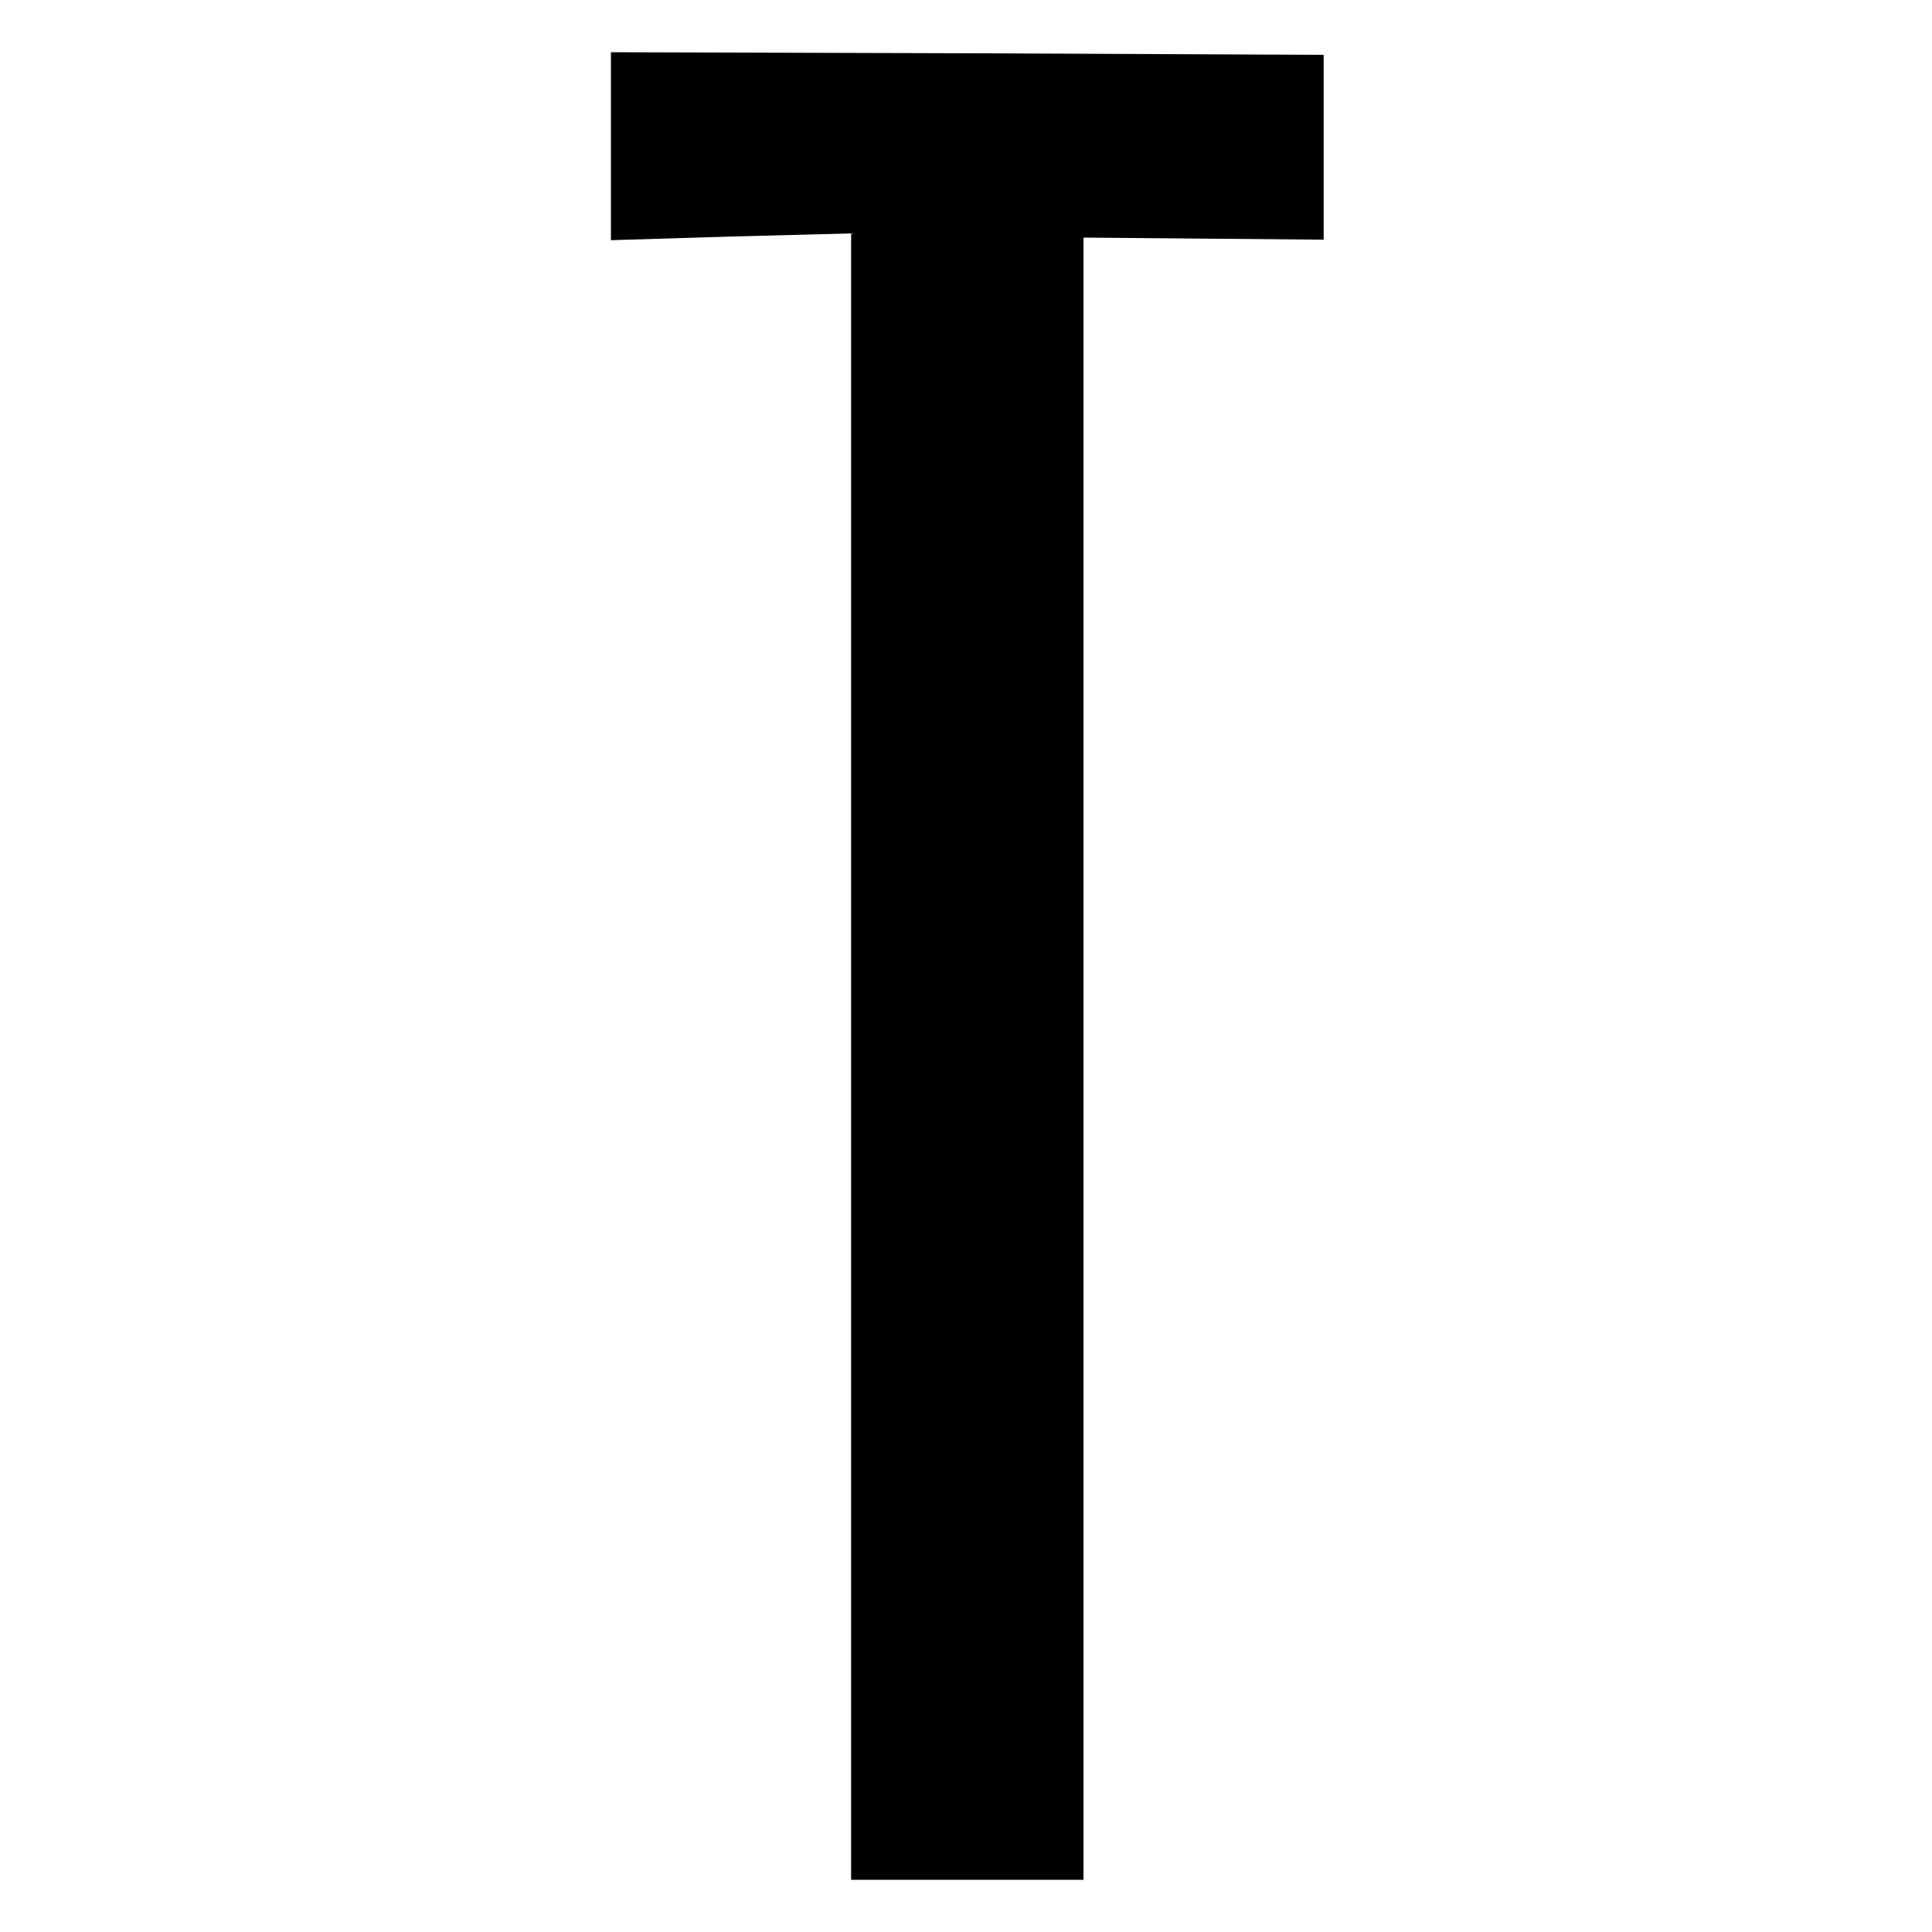
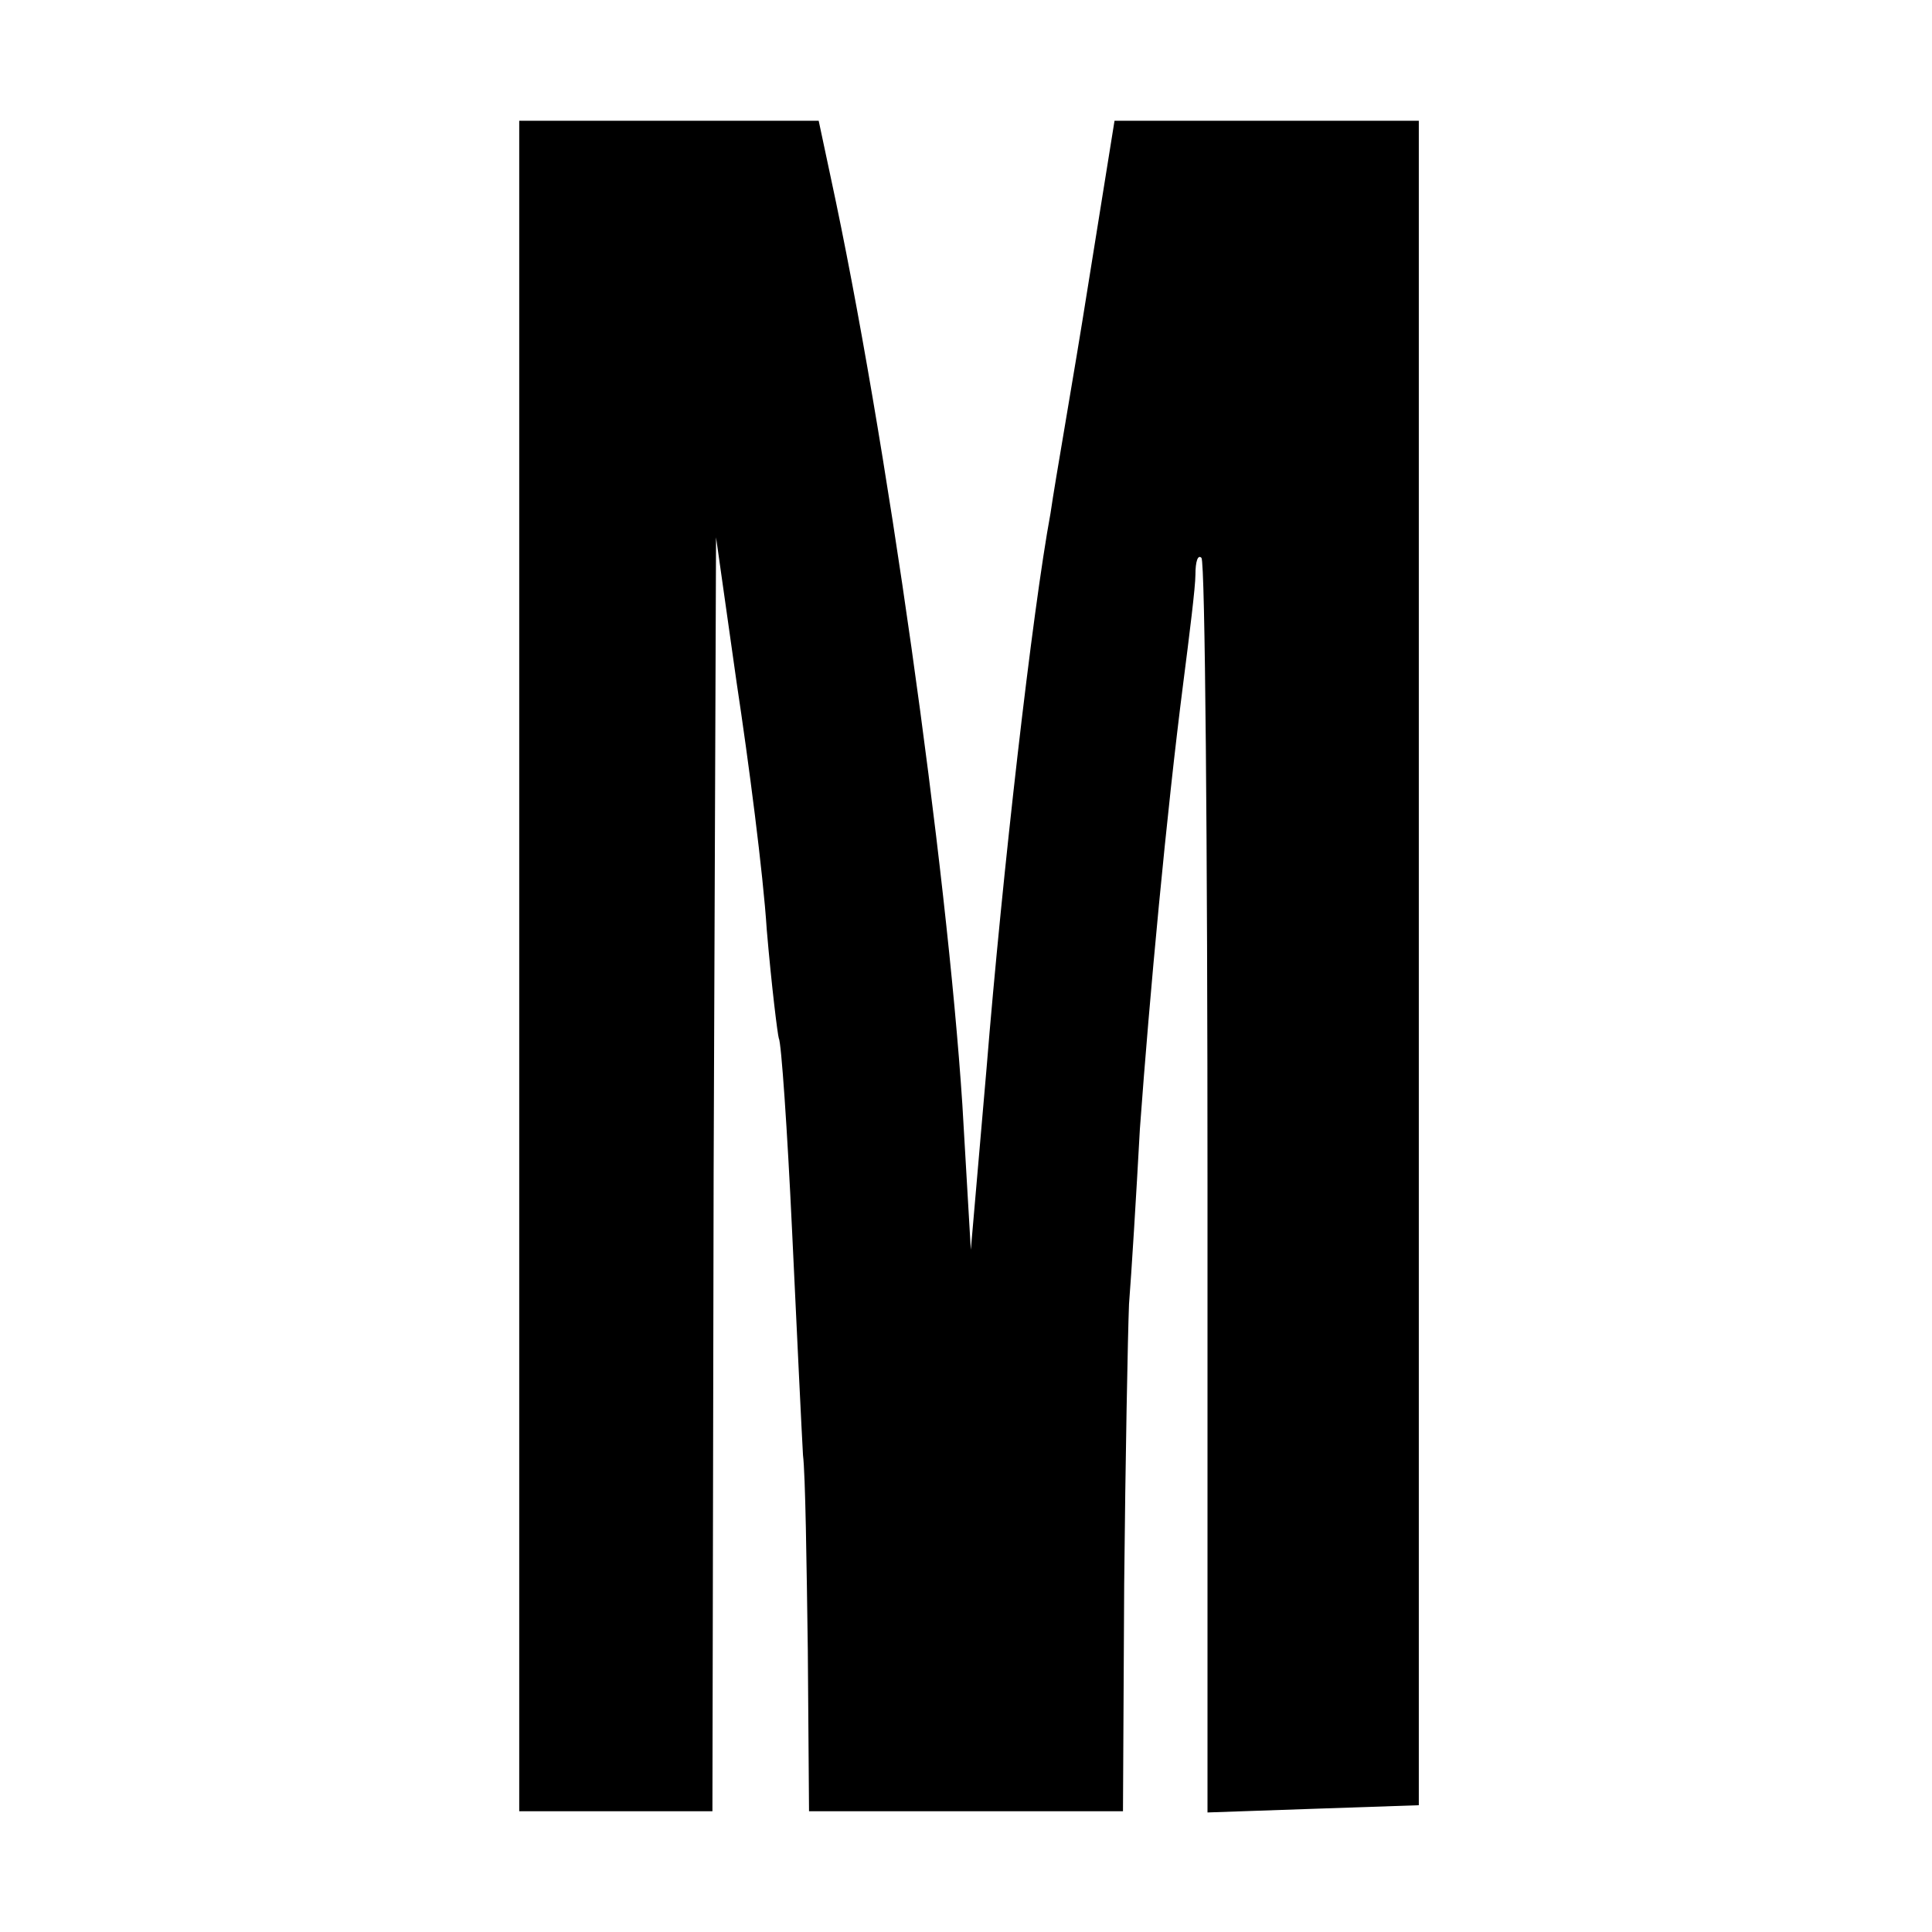
- <svg xmlns="http://www.w3.org/2000/svg" version="1.0" width="370pt" height="370pt" viewBox="0 0 370 370" preserveAspectRatio="xMidYMid meet">
-   <g transform="translate(0,370) scale(0.1,-0.1)" fill="#000000" stroke="none">
-     <path d="M1170 3420 l0 -180 230 7 230 6 0 -1576 0 -1577 223 0 222 0 0 1573 0 1572 230 -2 230 -2 0 177 0 177 -683 3 -682 2 0 -180z" />
+ <svg xmlns="http://www.w3.org/2000/svg" version="1.0" width="160pt" height="160pt" viewBox="0 0 160 160" preserveAspectRatio="xMidYMid meet">
+   <g transform="translate(0,160) scale(0.1,-0.1)" fill="#000000" stroke="none">
+     <path d="M430 800 l0 -700 80 0 80 0 1 528 2 527 17 -120 c10 -66 22 -158 25 -205 4 -47 9 -87 10 -90 2 -3 7 -75 11 -160 4 -85 8 -168 9 -185 2 -16 3 -90 4 -162 l1 -133 130 0 130 0 1 188 c1 103 3 207 4 232 2 25 6 90 9 145 8 110 22 261 36 370 5 39 10 79 10 89 0 11 2 17 5 14 3 -3 5 -238 5 -522 l0 -517 87 3 88 3 0 698 0 697 -126 0 -126 0 -22 -137 c-12 -76 -27 -160 -31 -188 -15 -81 -40 -299 -53 -460 l-13 -150 -7 120 c-13 198 -63 555 -109 768 l-10 47 -124 0 -124 0 0 -700z" />
  </g>
</svg>
